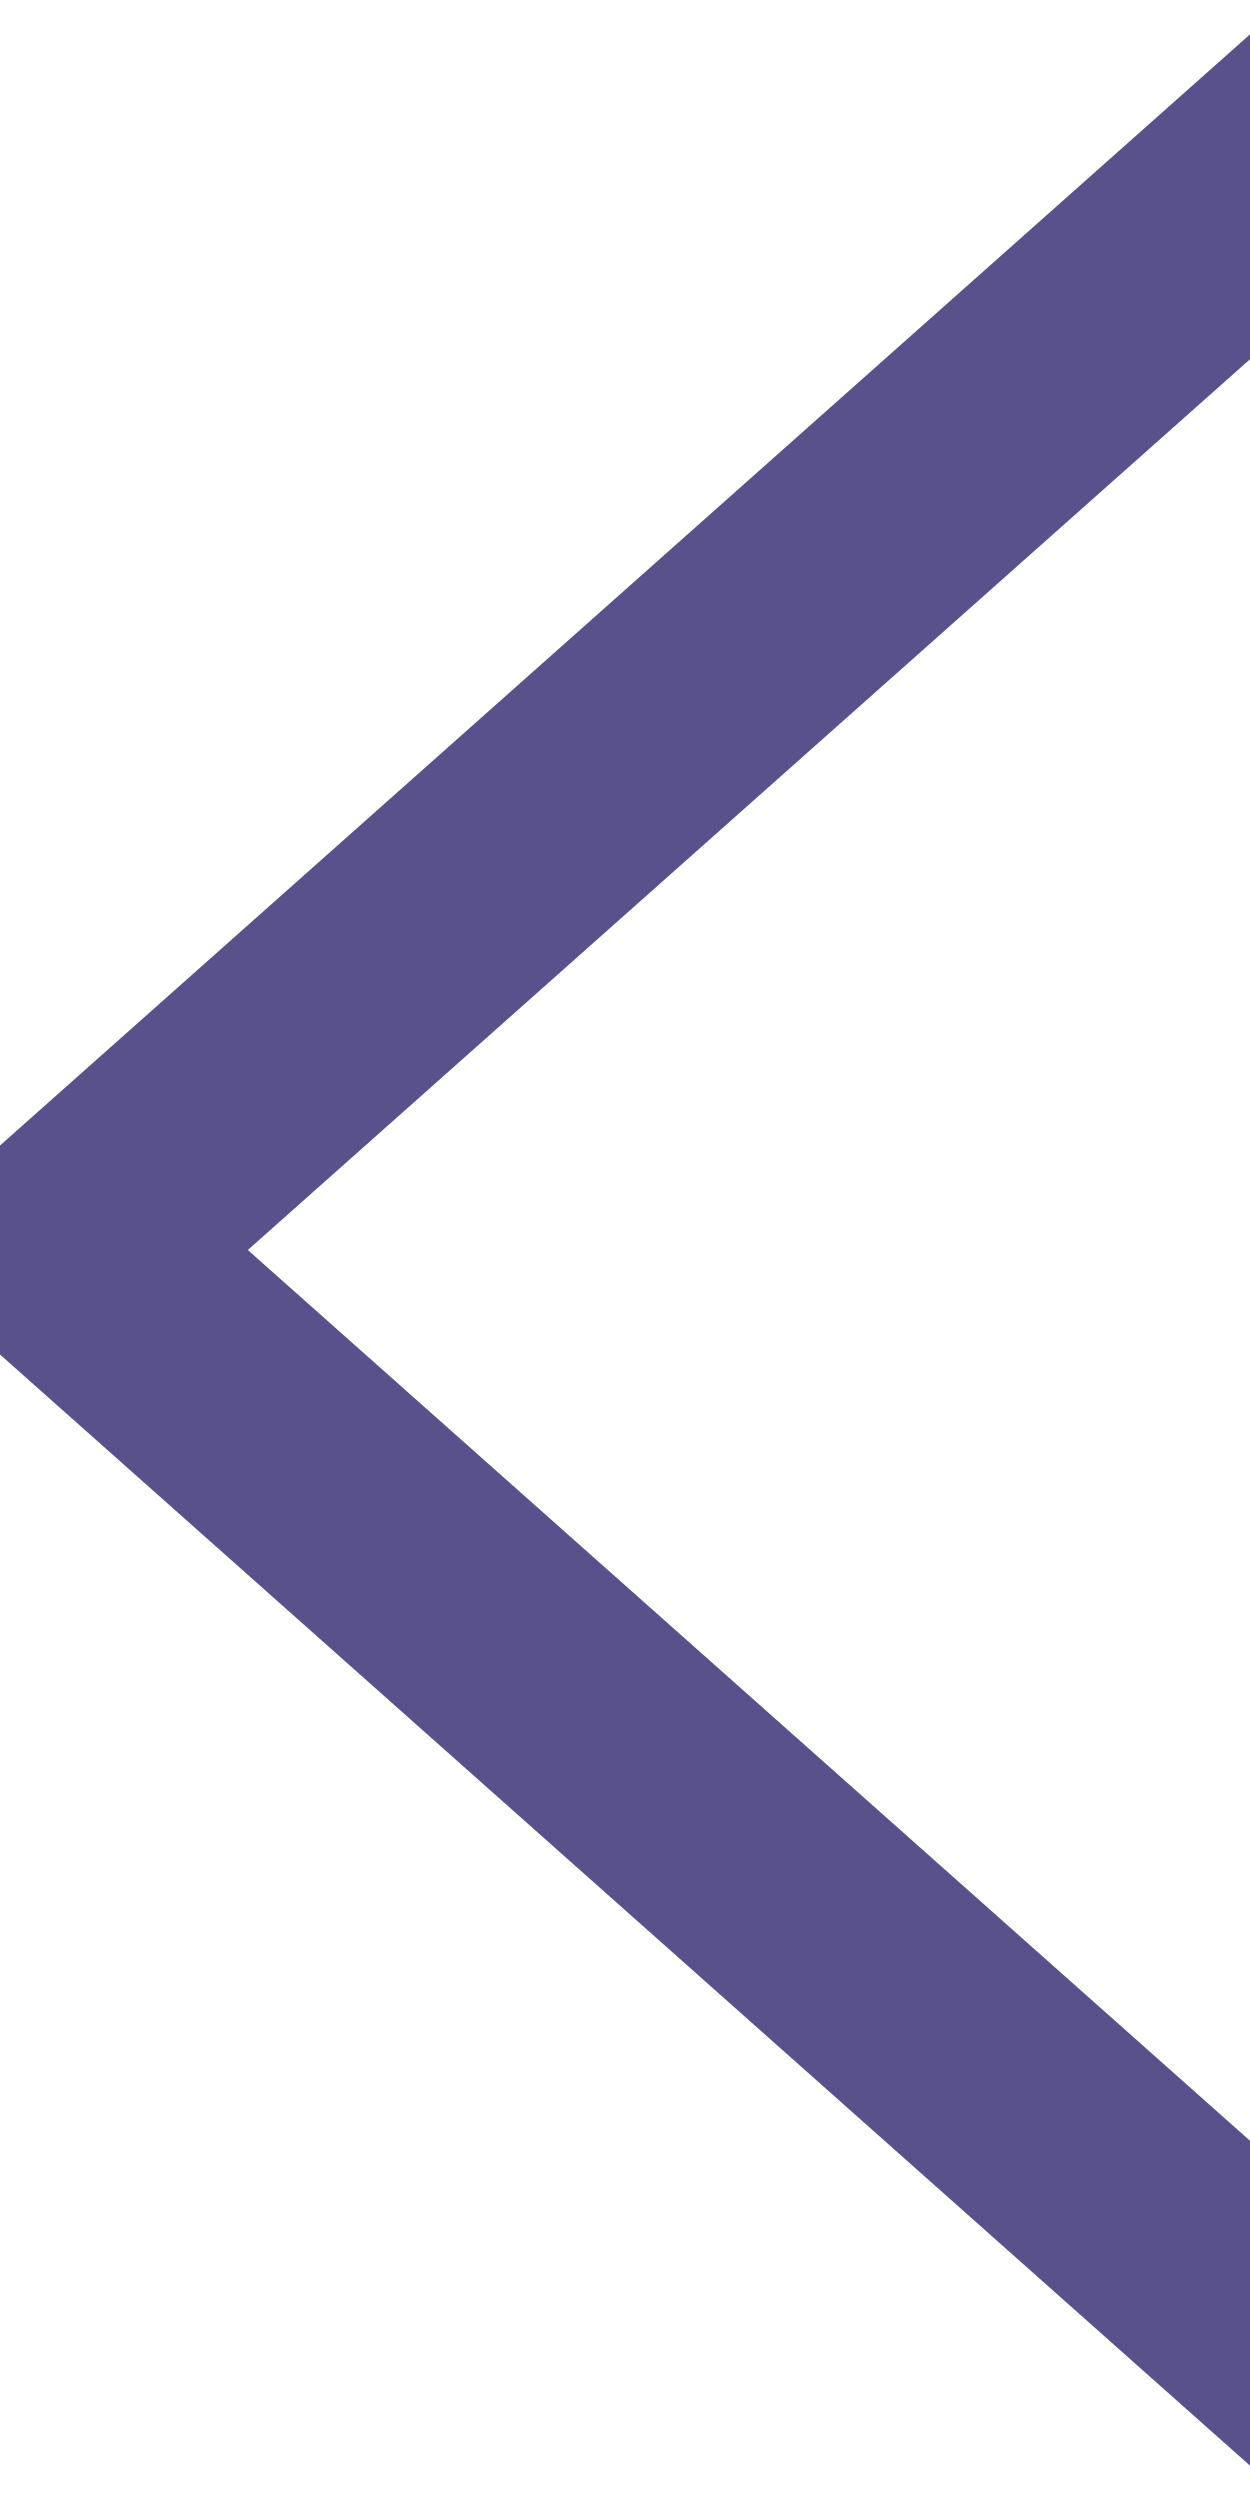
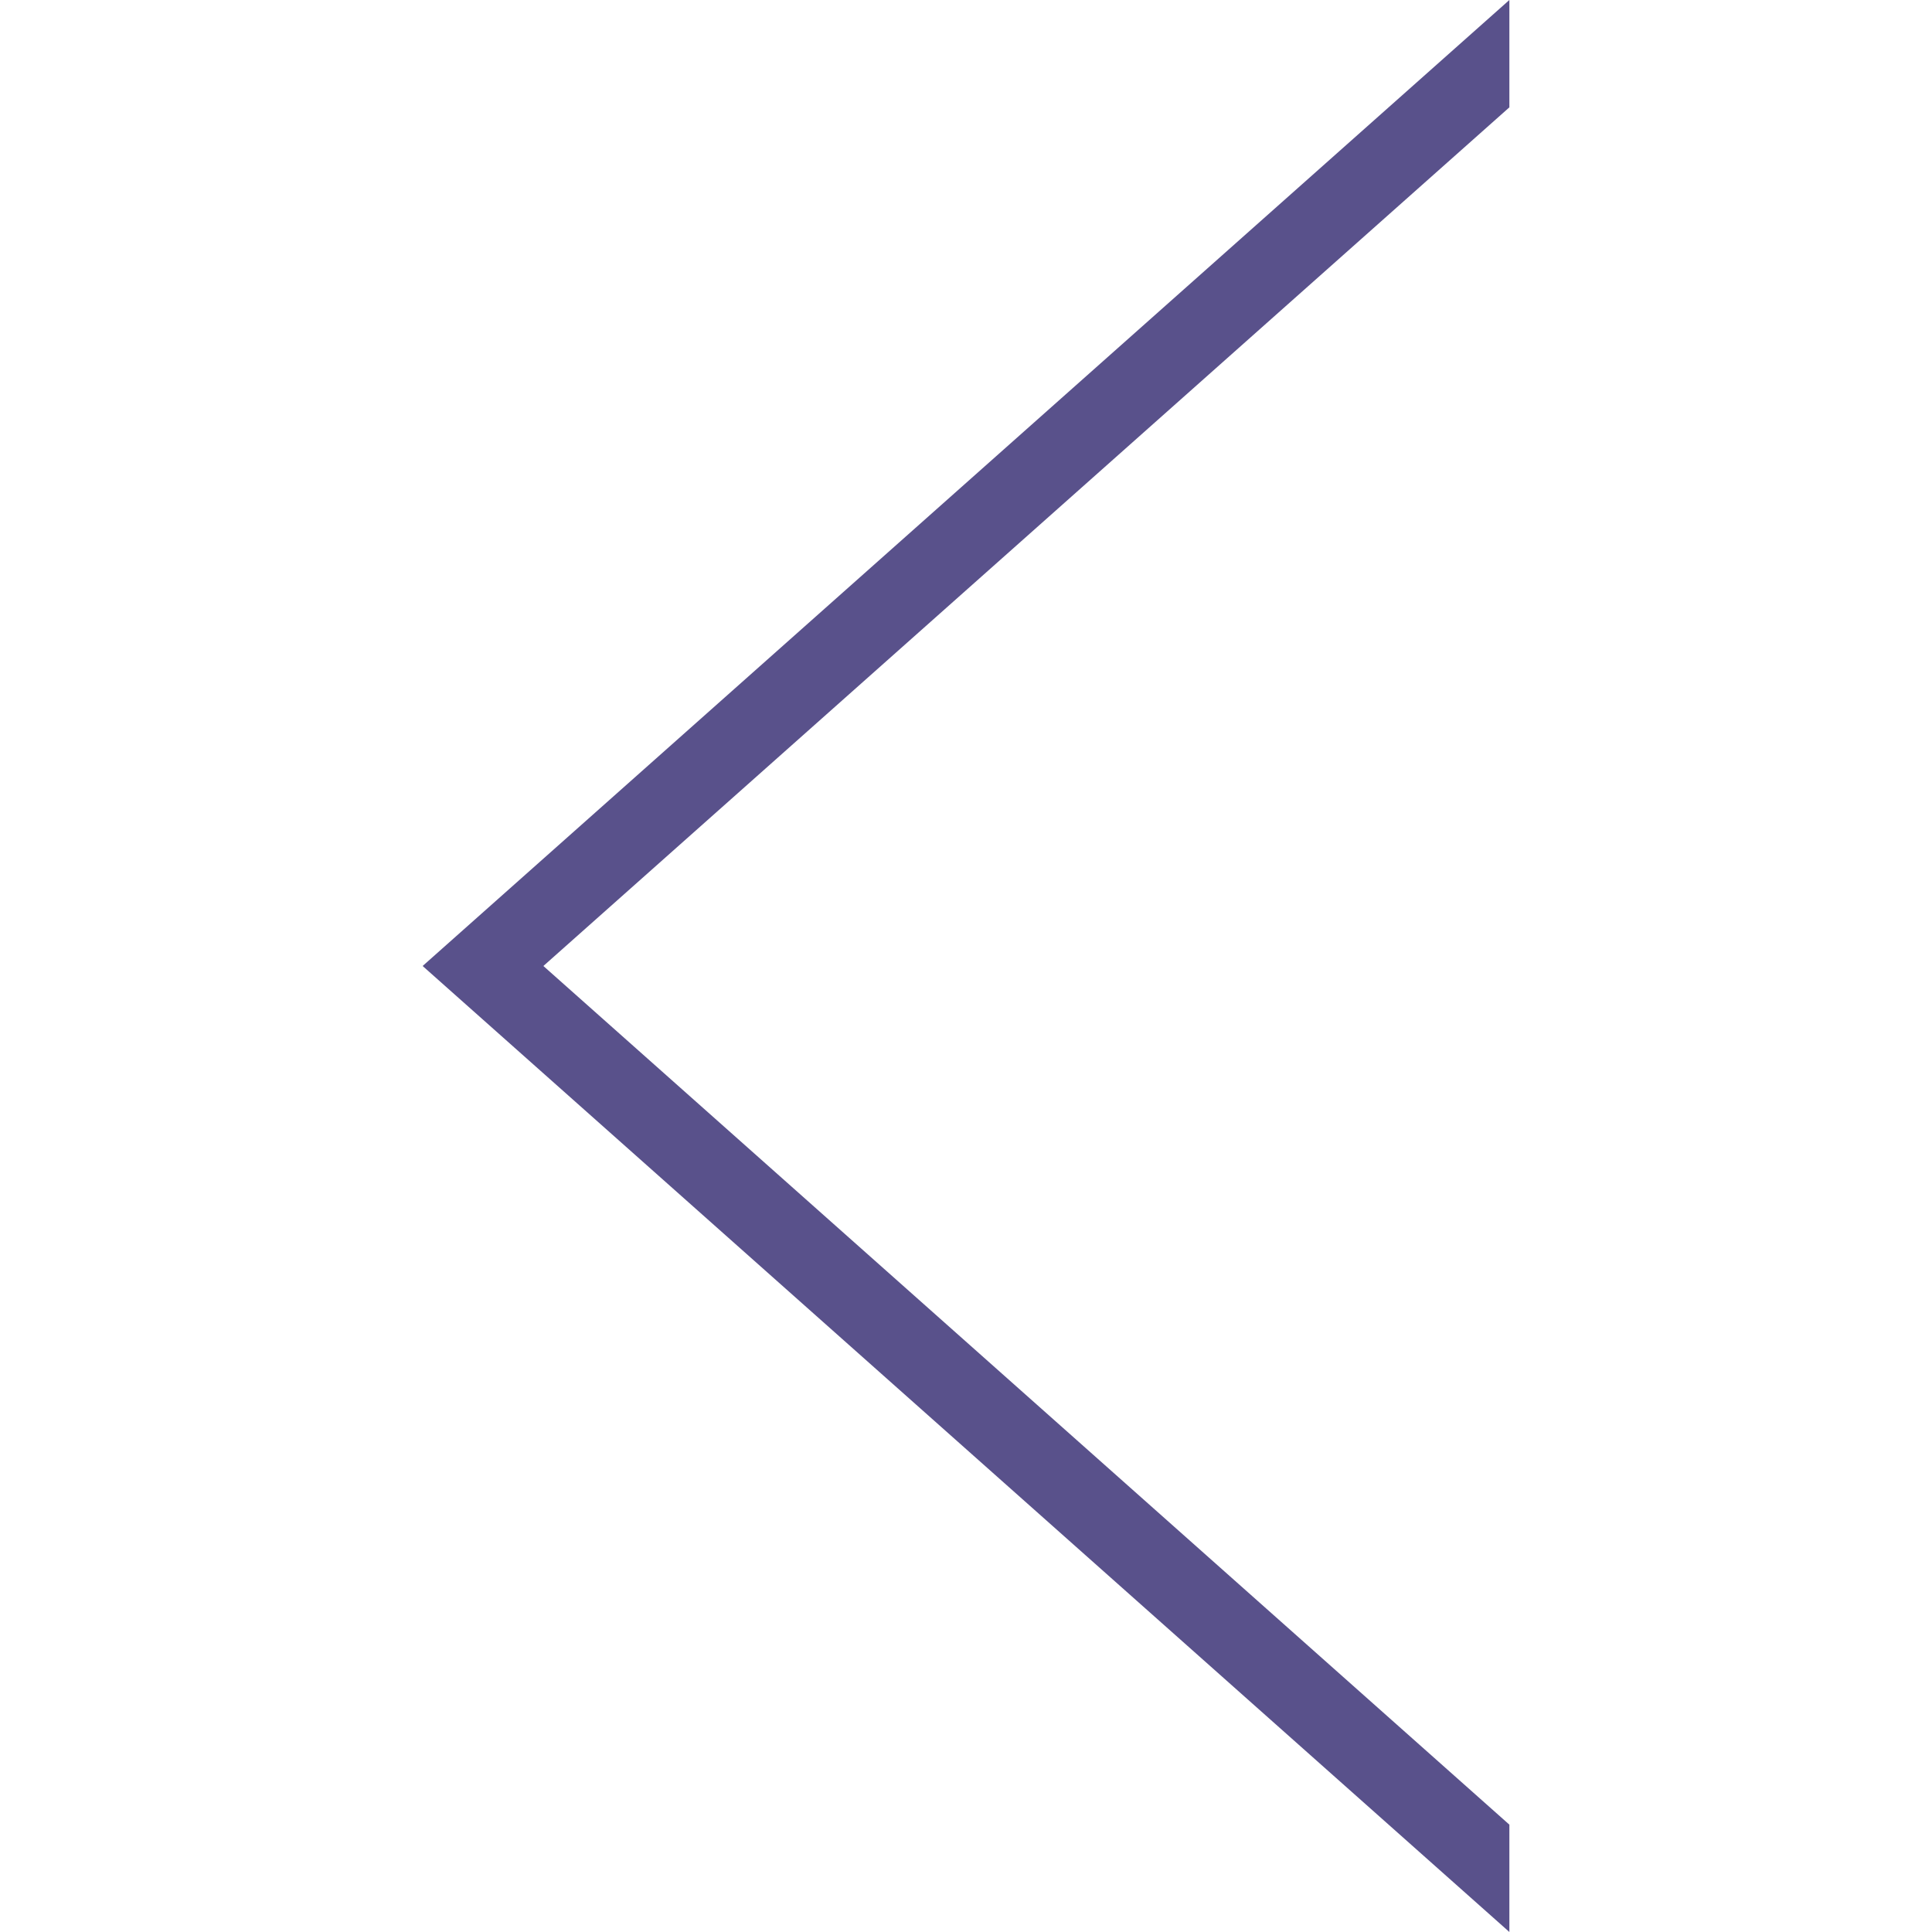
- <svg xmlns="http://www.w3.org/2000/svg" width="6px" height="12px" viewBox="0 0 6 12" version="1.1">
-   <defs />
-   <g id="02-16-2016" stroke="none" stroke-width="1" fill="none" fill-rule="evenodd">
-     <g id="UI_web_toolkit" transform="translate(-2069, -532)" stroke="#59518B" stroke-width="0.75" fill="#59518B">
-       <g id="icons" transform="translate(1821, 218)">
-         <path d="M253.625,315.556 L253.625,315 L248,320 L253.625,325 L253.625,324.444 L248.625,320 L253.625,315.556 Z" id="back_small" />
-       </g>
-     </g>
-   </g>
+ <svg xmlns="http://www.w3.org/2000/svg" width="100%" height="100%" viewBox="0 0 100 100" version="1.1" xml:space="preserve" style="fill-rule:evenodd;clip-rule:evenodd;stroke-linejoin:round;stroke-miterlimit:1.414;">
+   <path id="back_small" d="M78.125,5.556l0,-5.556l-56.25,50l56.25,50l0,-5.556l-50,-44.444l50,-44.444Z" style="fill:#59518b;" />
</svg>
